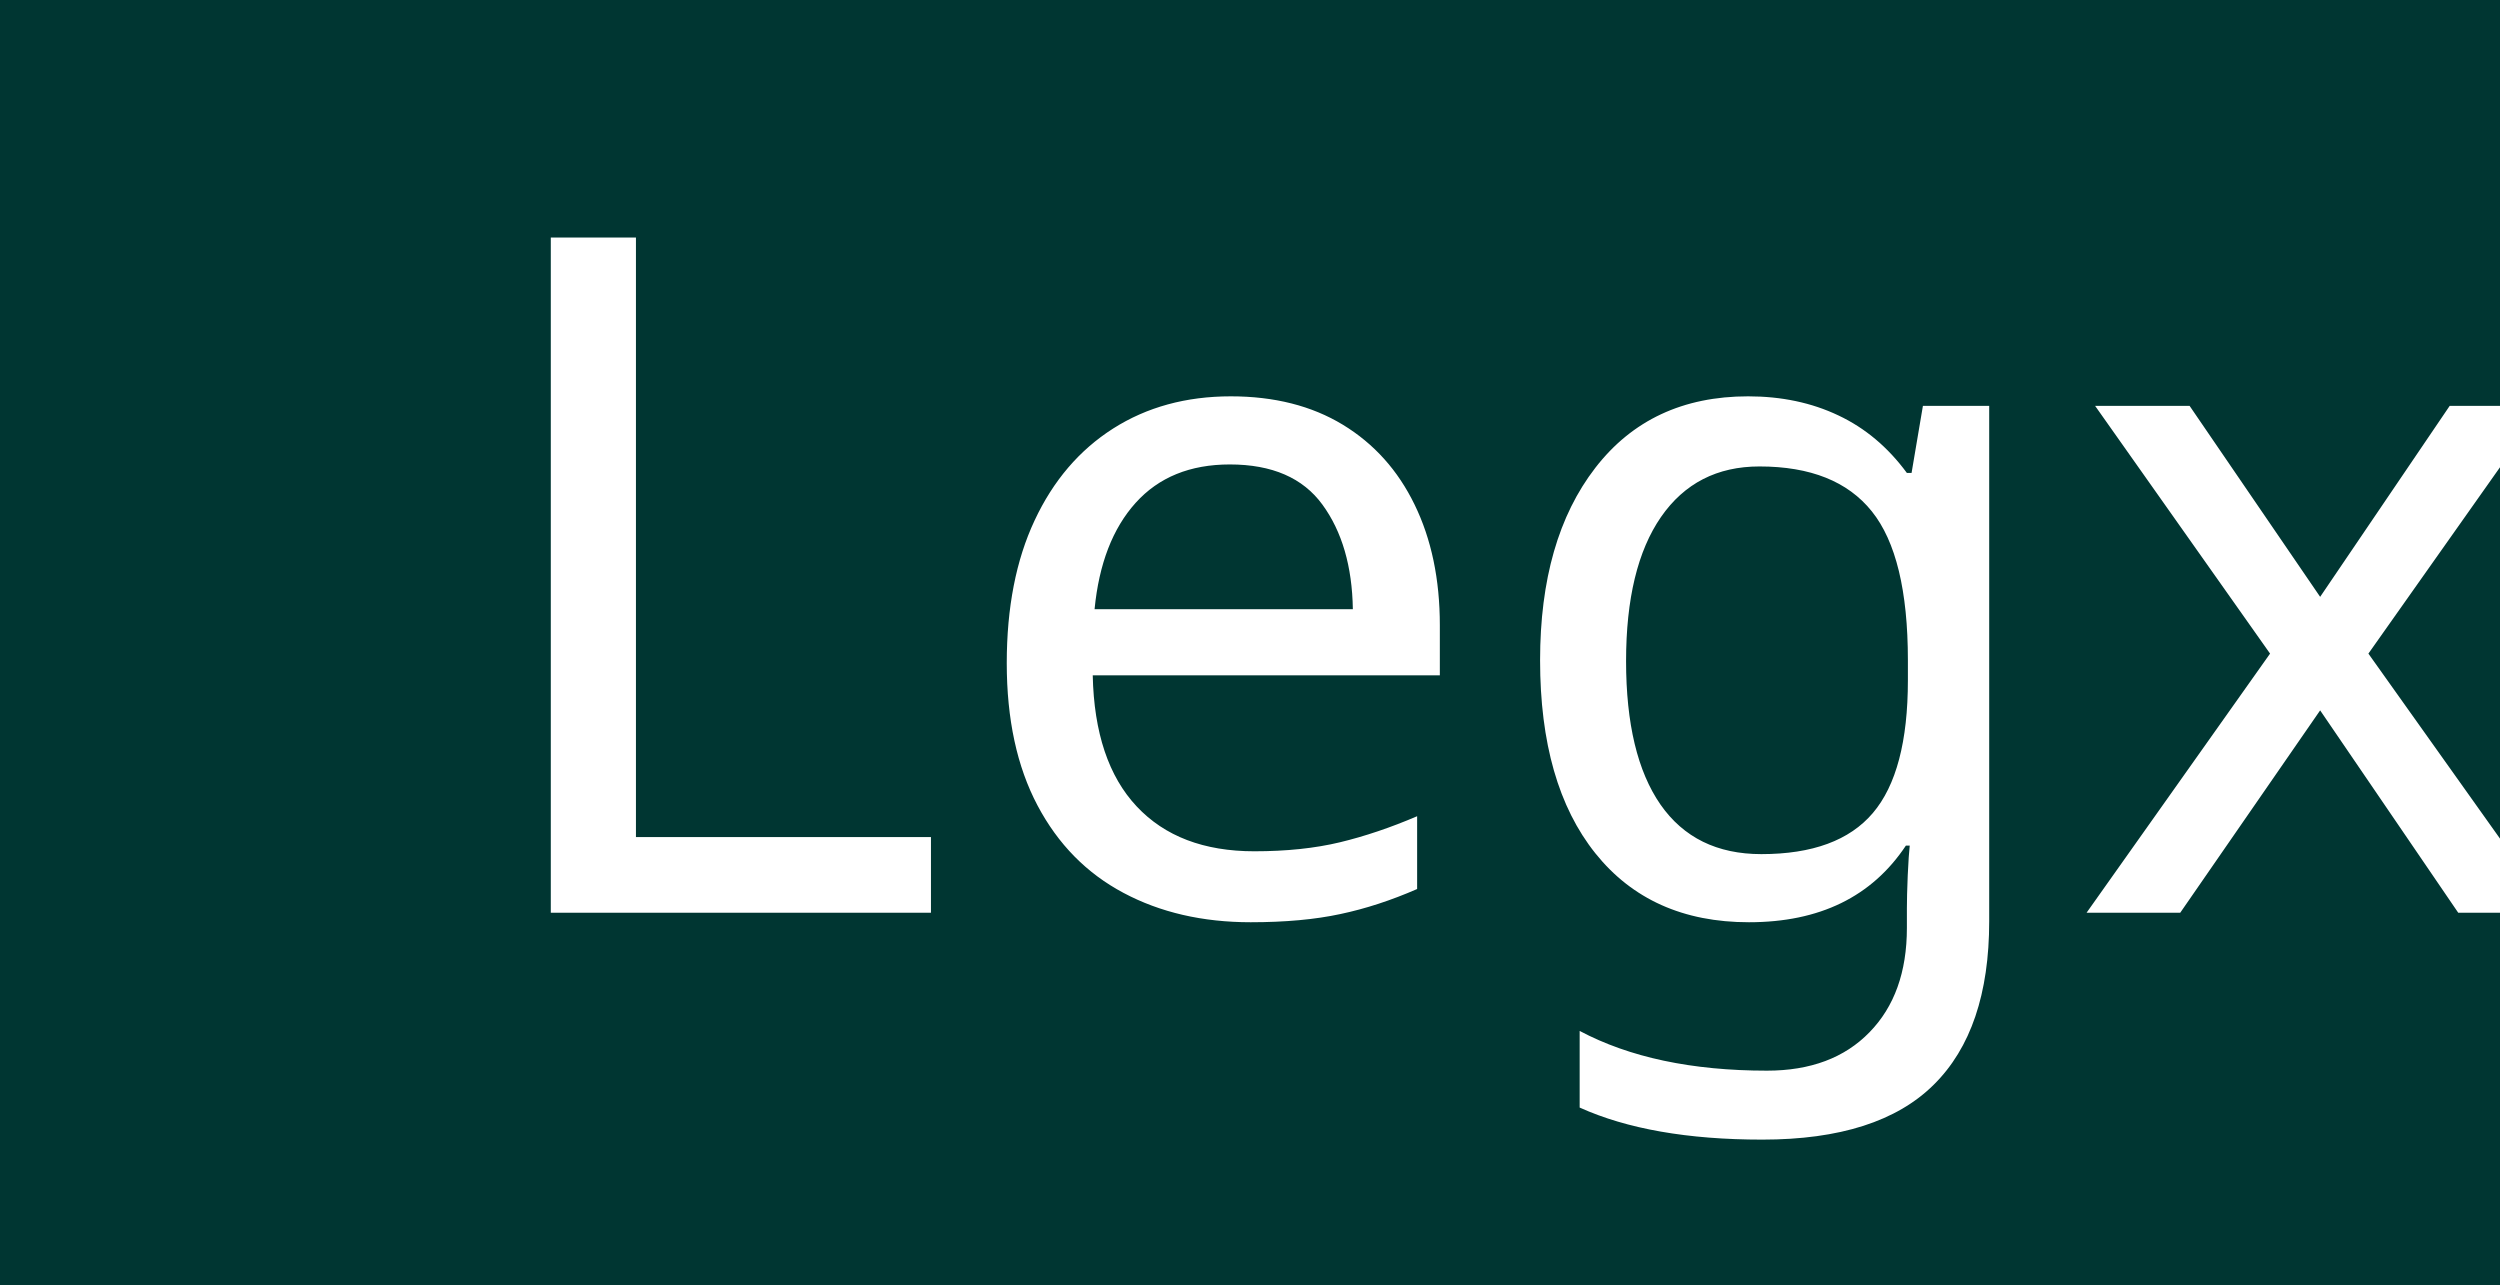
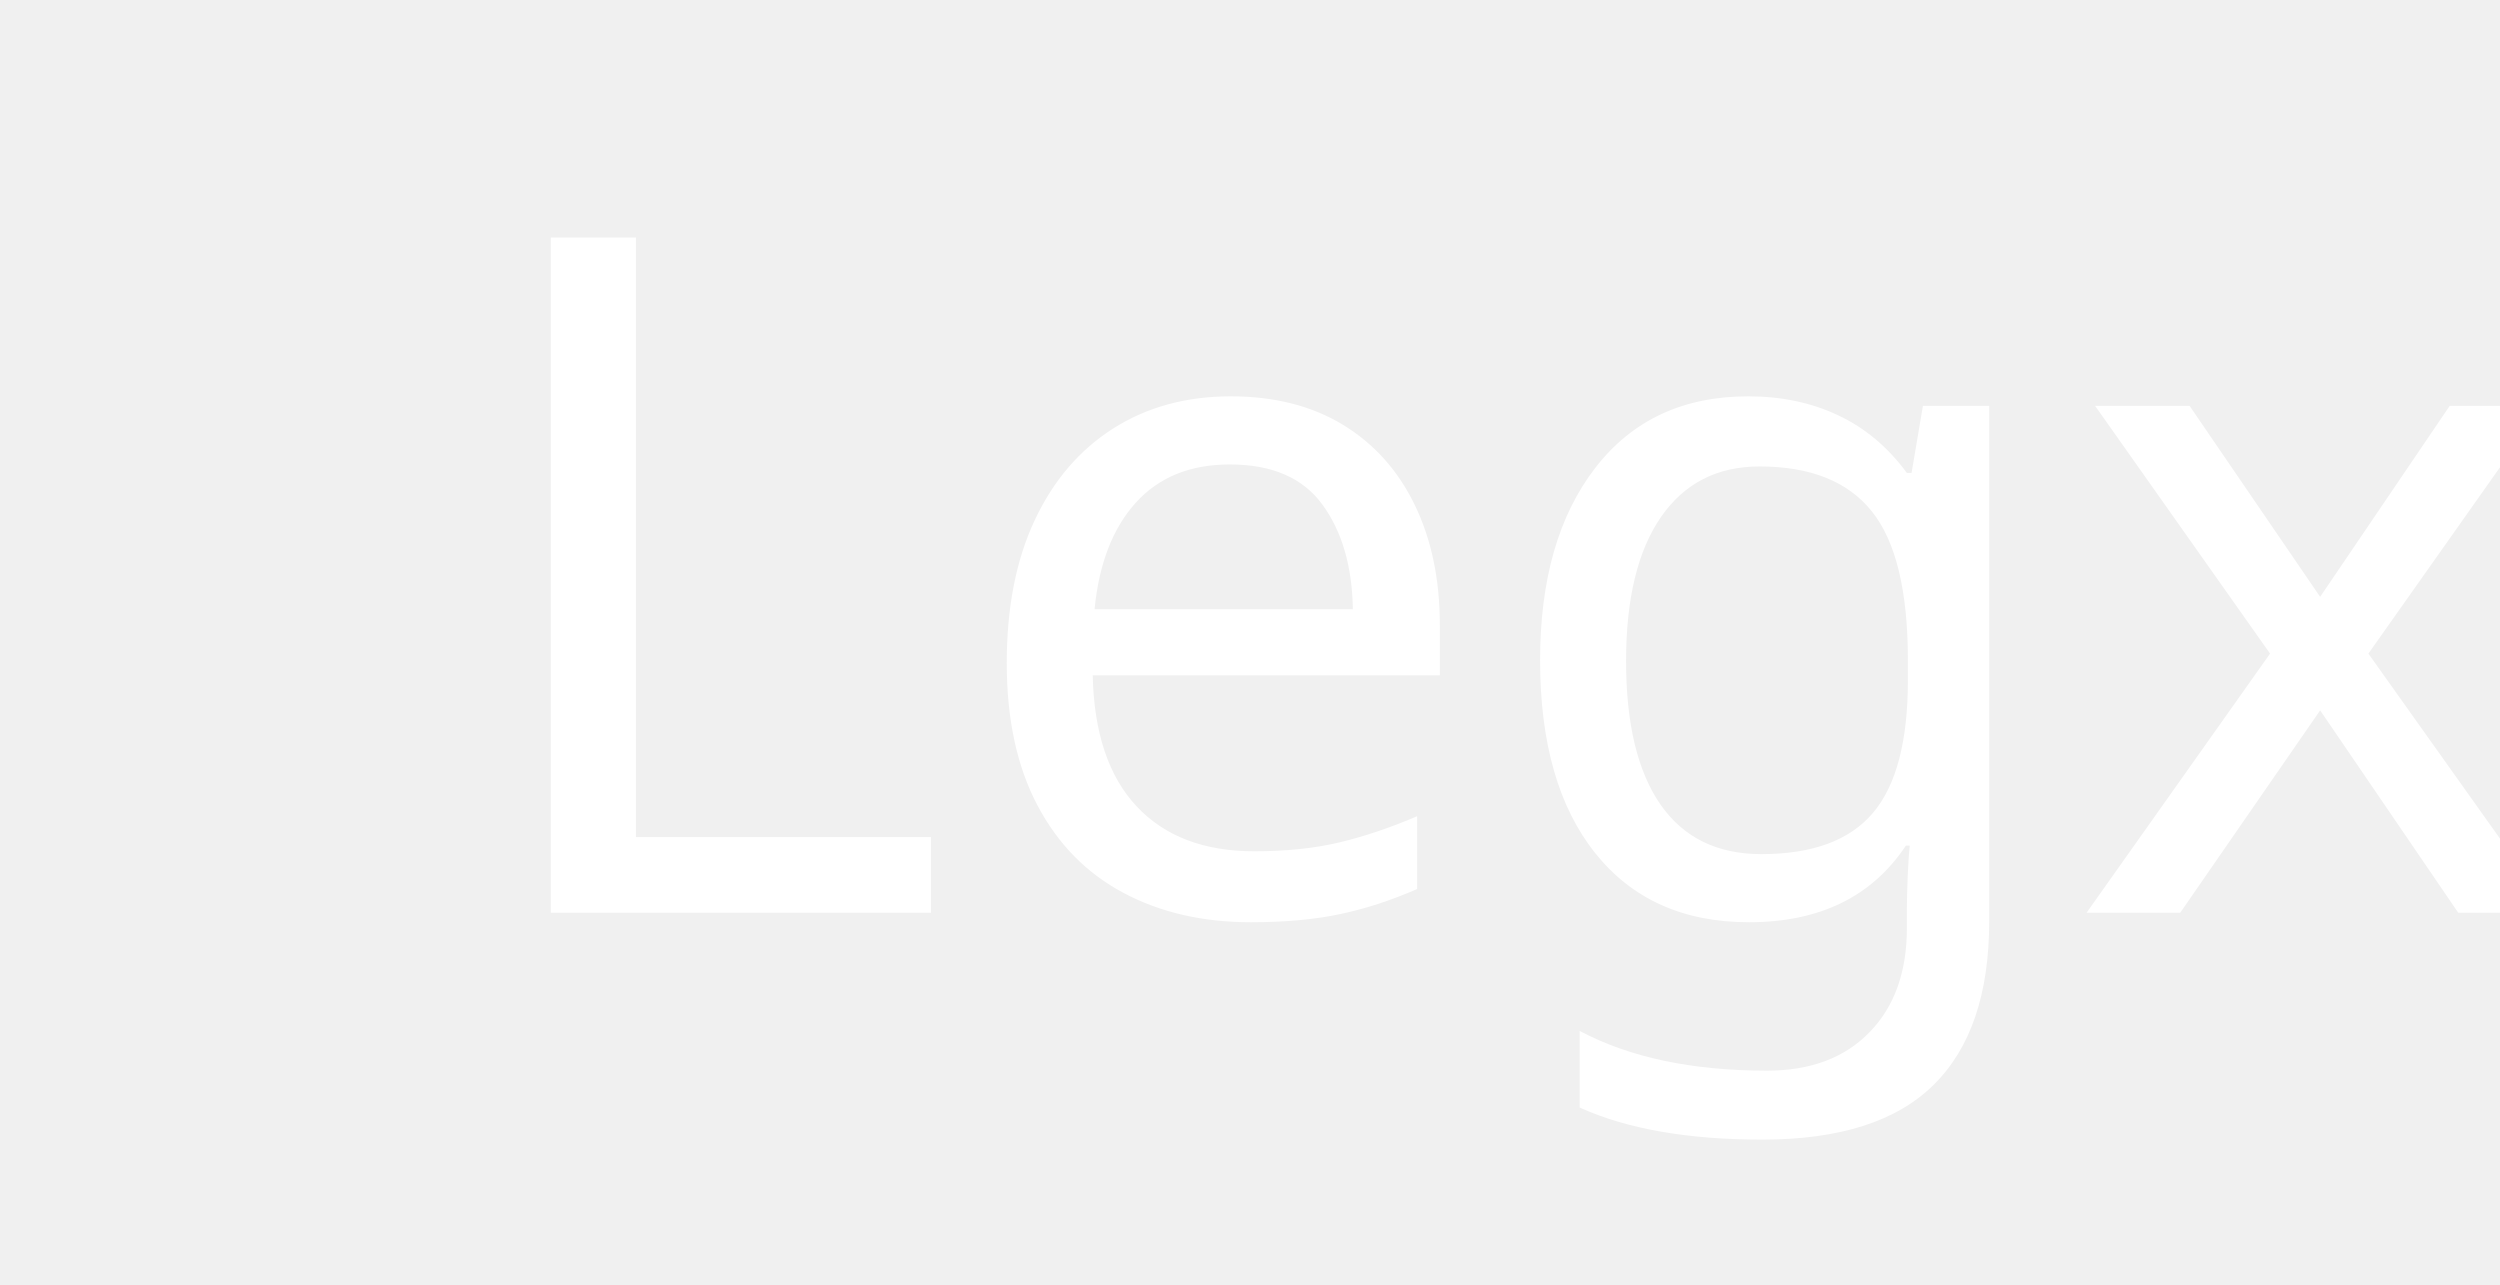
<svg xmlns="http://www.w3.org/2000/svg" id="Layer_1" data-name="Layer 1" viewBox="0 0 233.97 120.26">
  <defs>
    <style>
      .cls-1 {
-         fill: #003632;
-         stroke-width: 0px;
+         fill: none;
      }

      .cls-2 {
        fill: #fff;
        font-family: Brat, Brat;
        font-size: 88.5px;
      }
    </style>
  </defs>
  <rect class="cls-1" width="233.97" height="120.26" />
  <text class="cls-2" transform="translate(42.97 85.42)">
    <tspan x="0" y="0">Legxcy</tspan>
  </text>
</svg>
